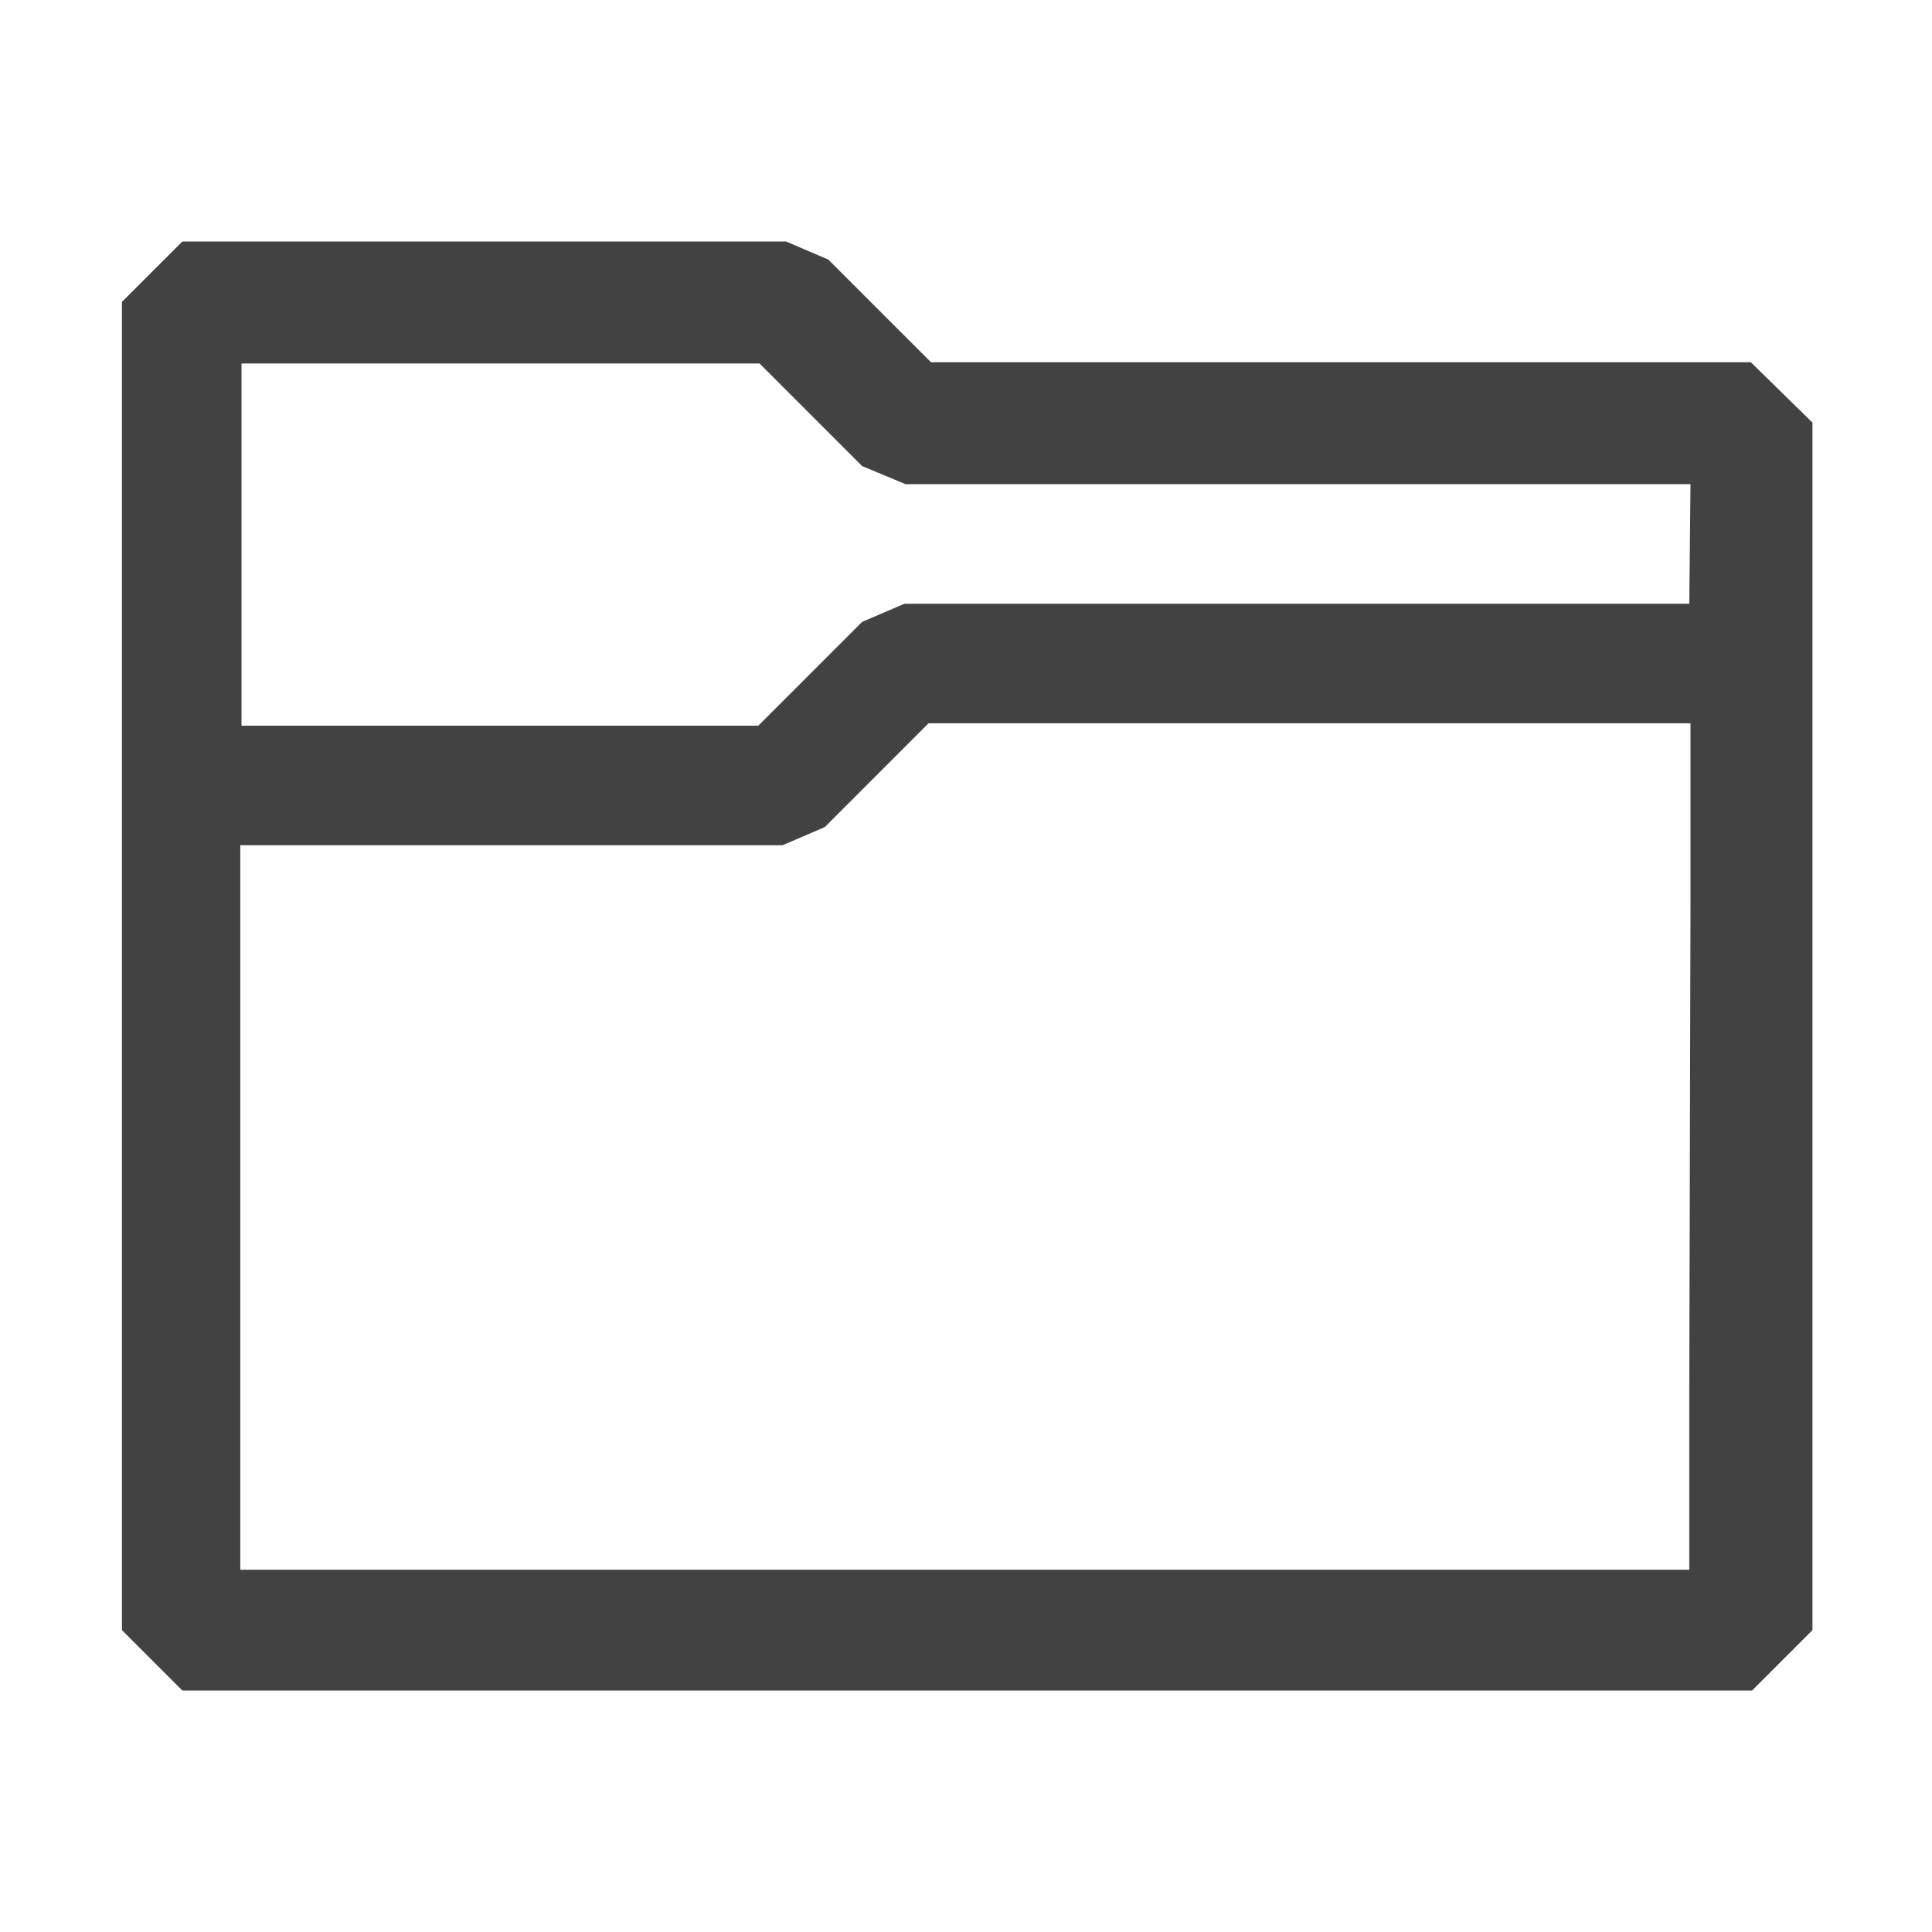
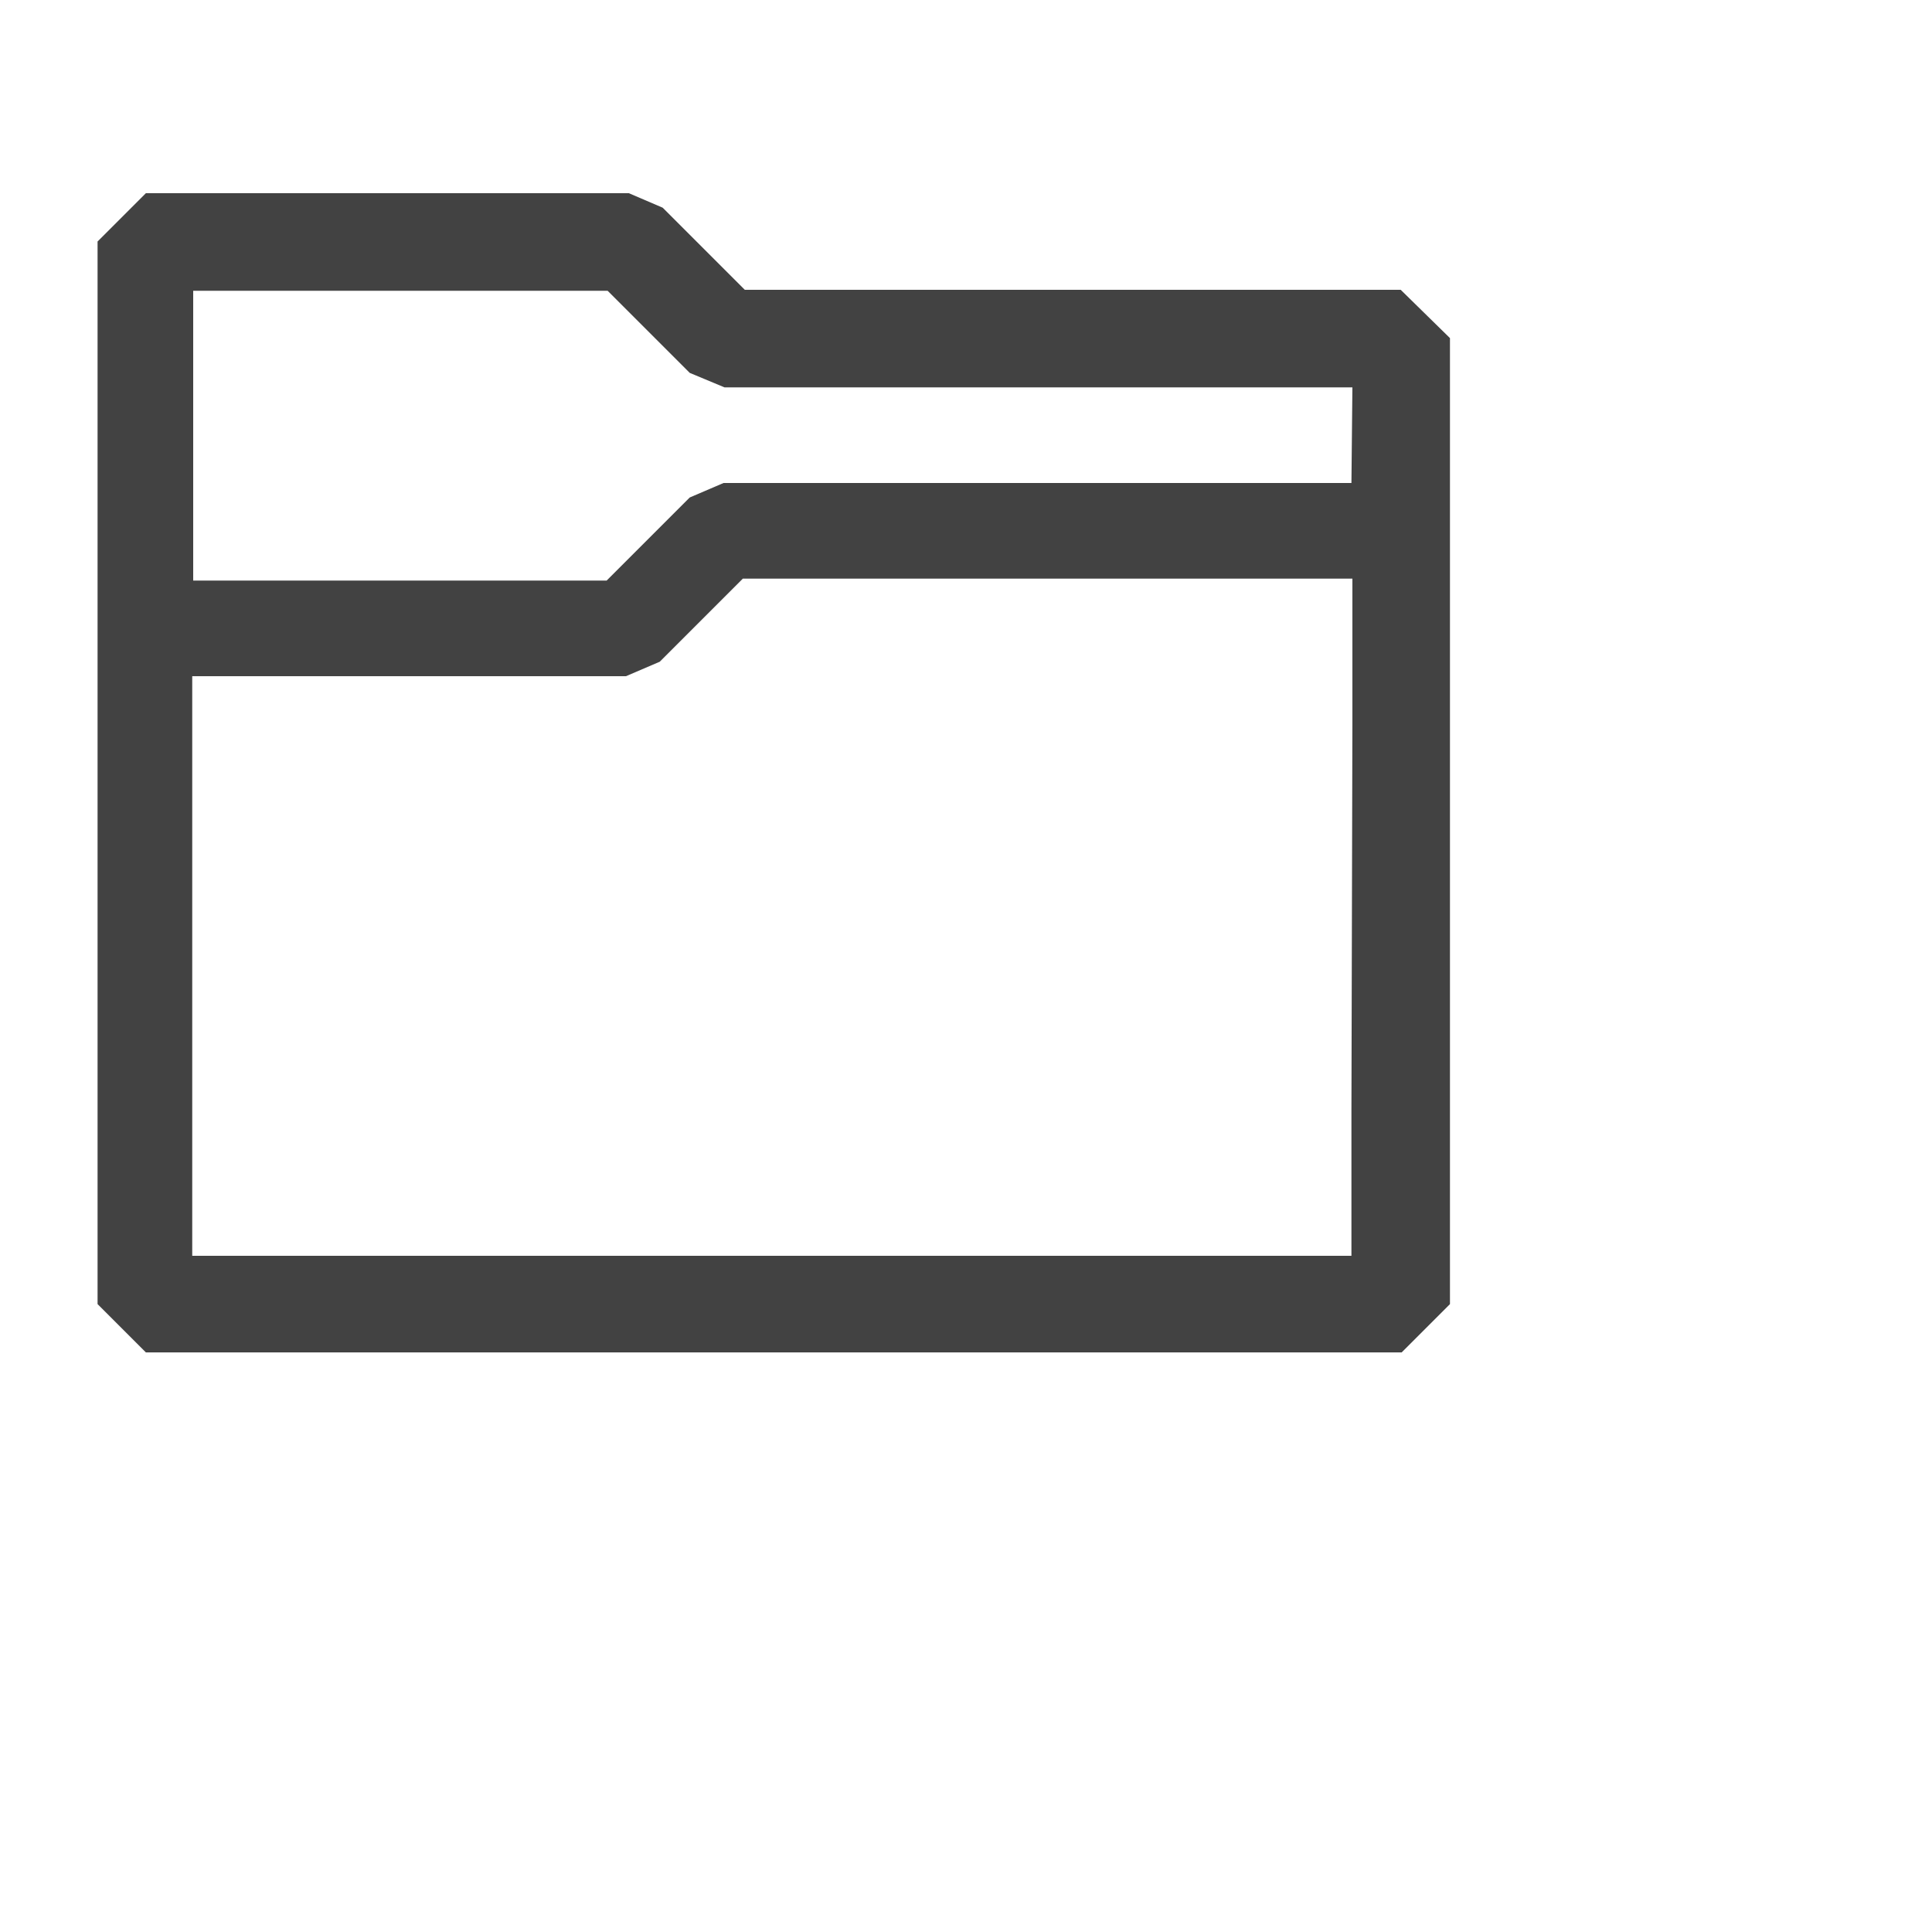
- <svg xmlns="http://www.w3.org/2000/svg" width="16" height="16" viewBox="0 0 16 16" style="background-color:white">
+ <svg xmlns="http://www.w3.org/2000/svg" width="20" height="20" viewBox="0 0 20 20" style="background-color:white">
  <path d="M14.5 3H7.71L6.86 2.15L6.51 2H1.51L1.01 2.5V6.5V13.5L1.51 14H14.51L15.01 13.5V9V3.5L14.5 3ZM13.99 11.49V13H1.99V11.49V7.49V7H6.48L6.83 6.85L7.69 5.99H14V7.49L13.99 11.49ZM13.99 5H7.49L7.14 5.15L6.28 6.01H2V3.01H6.29L7.14 3.86L7.5 4.01H14L13.99 5Z" fill="#424242" />
</svg>
